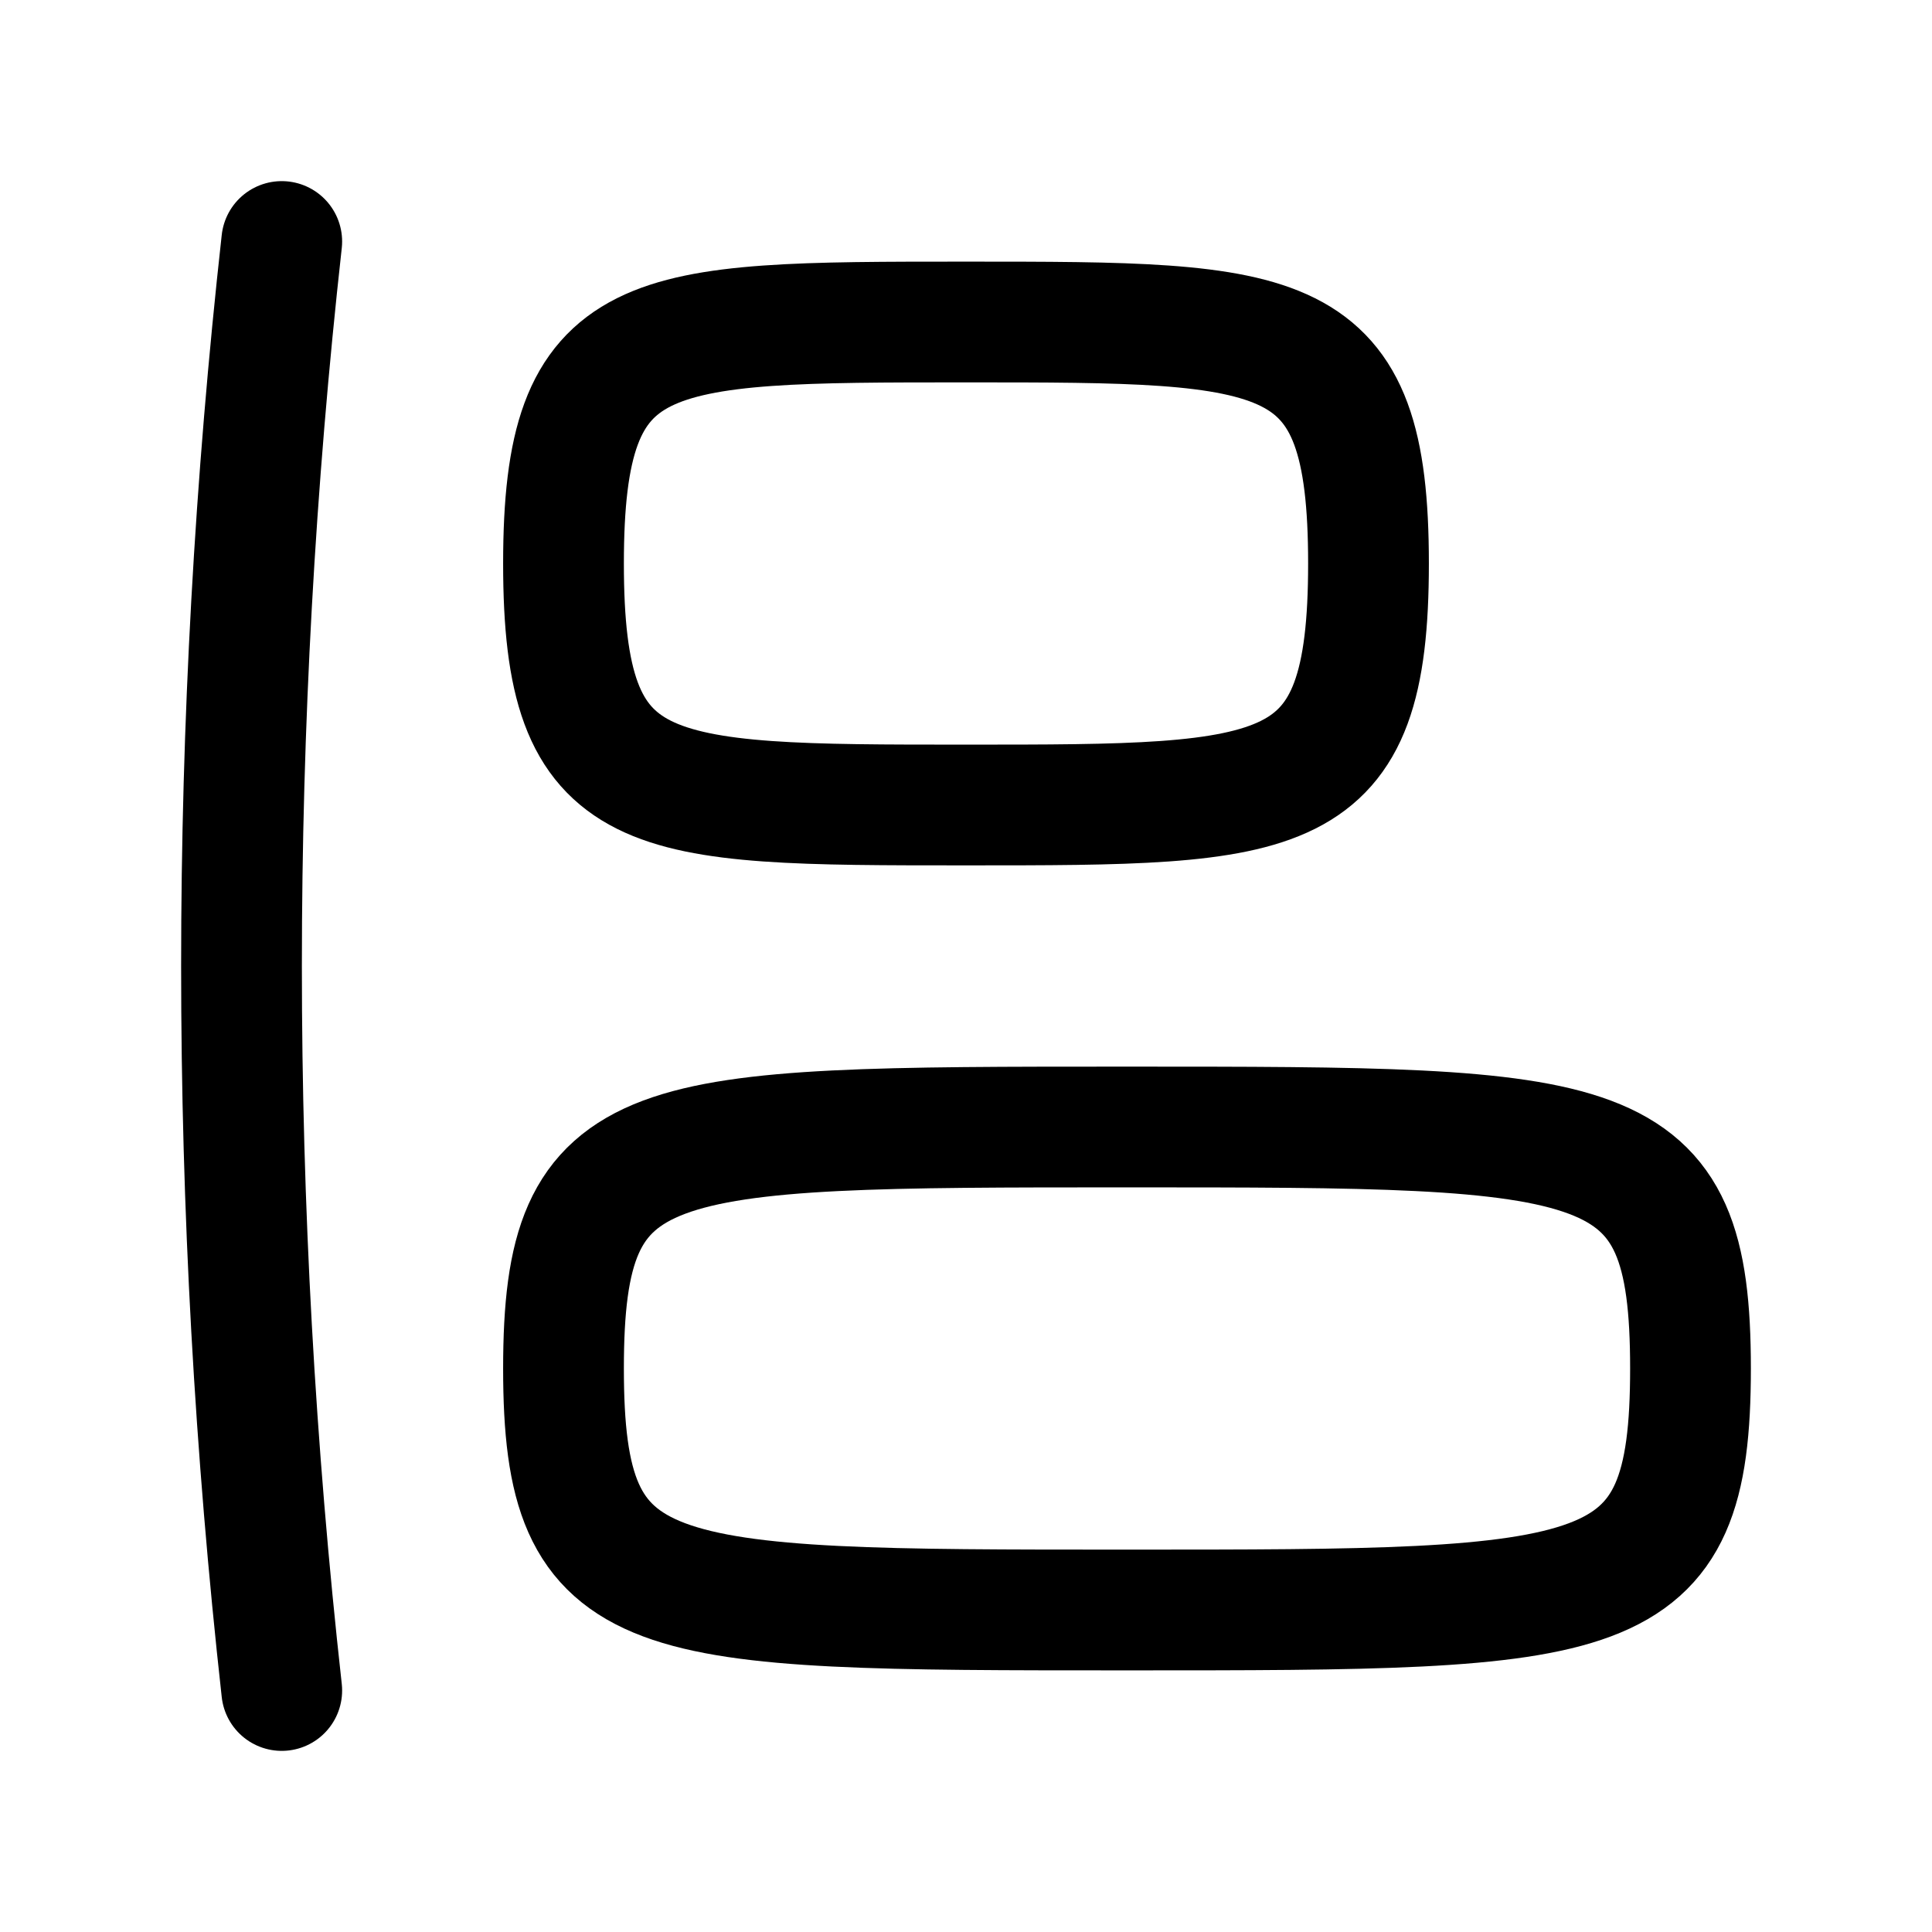
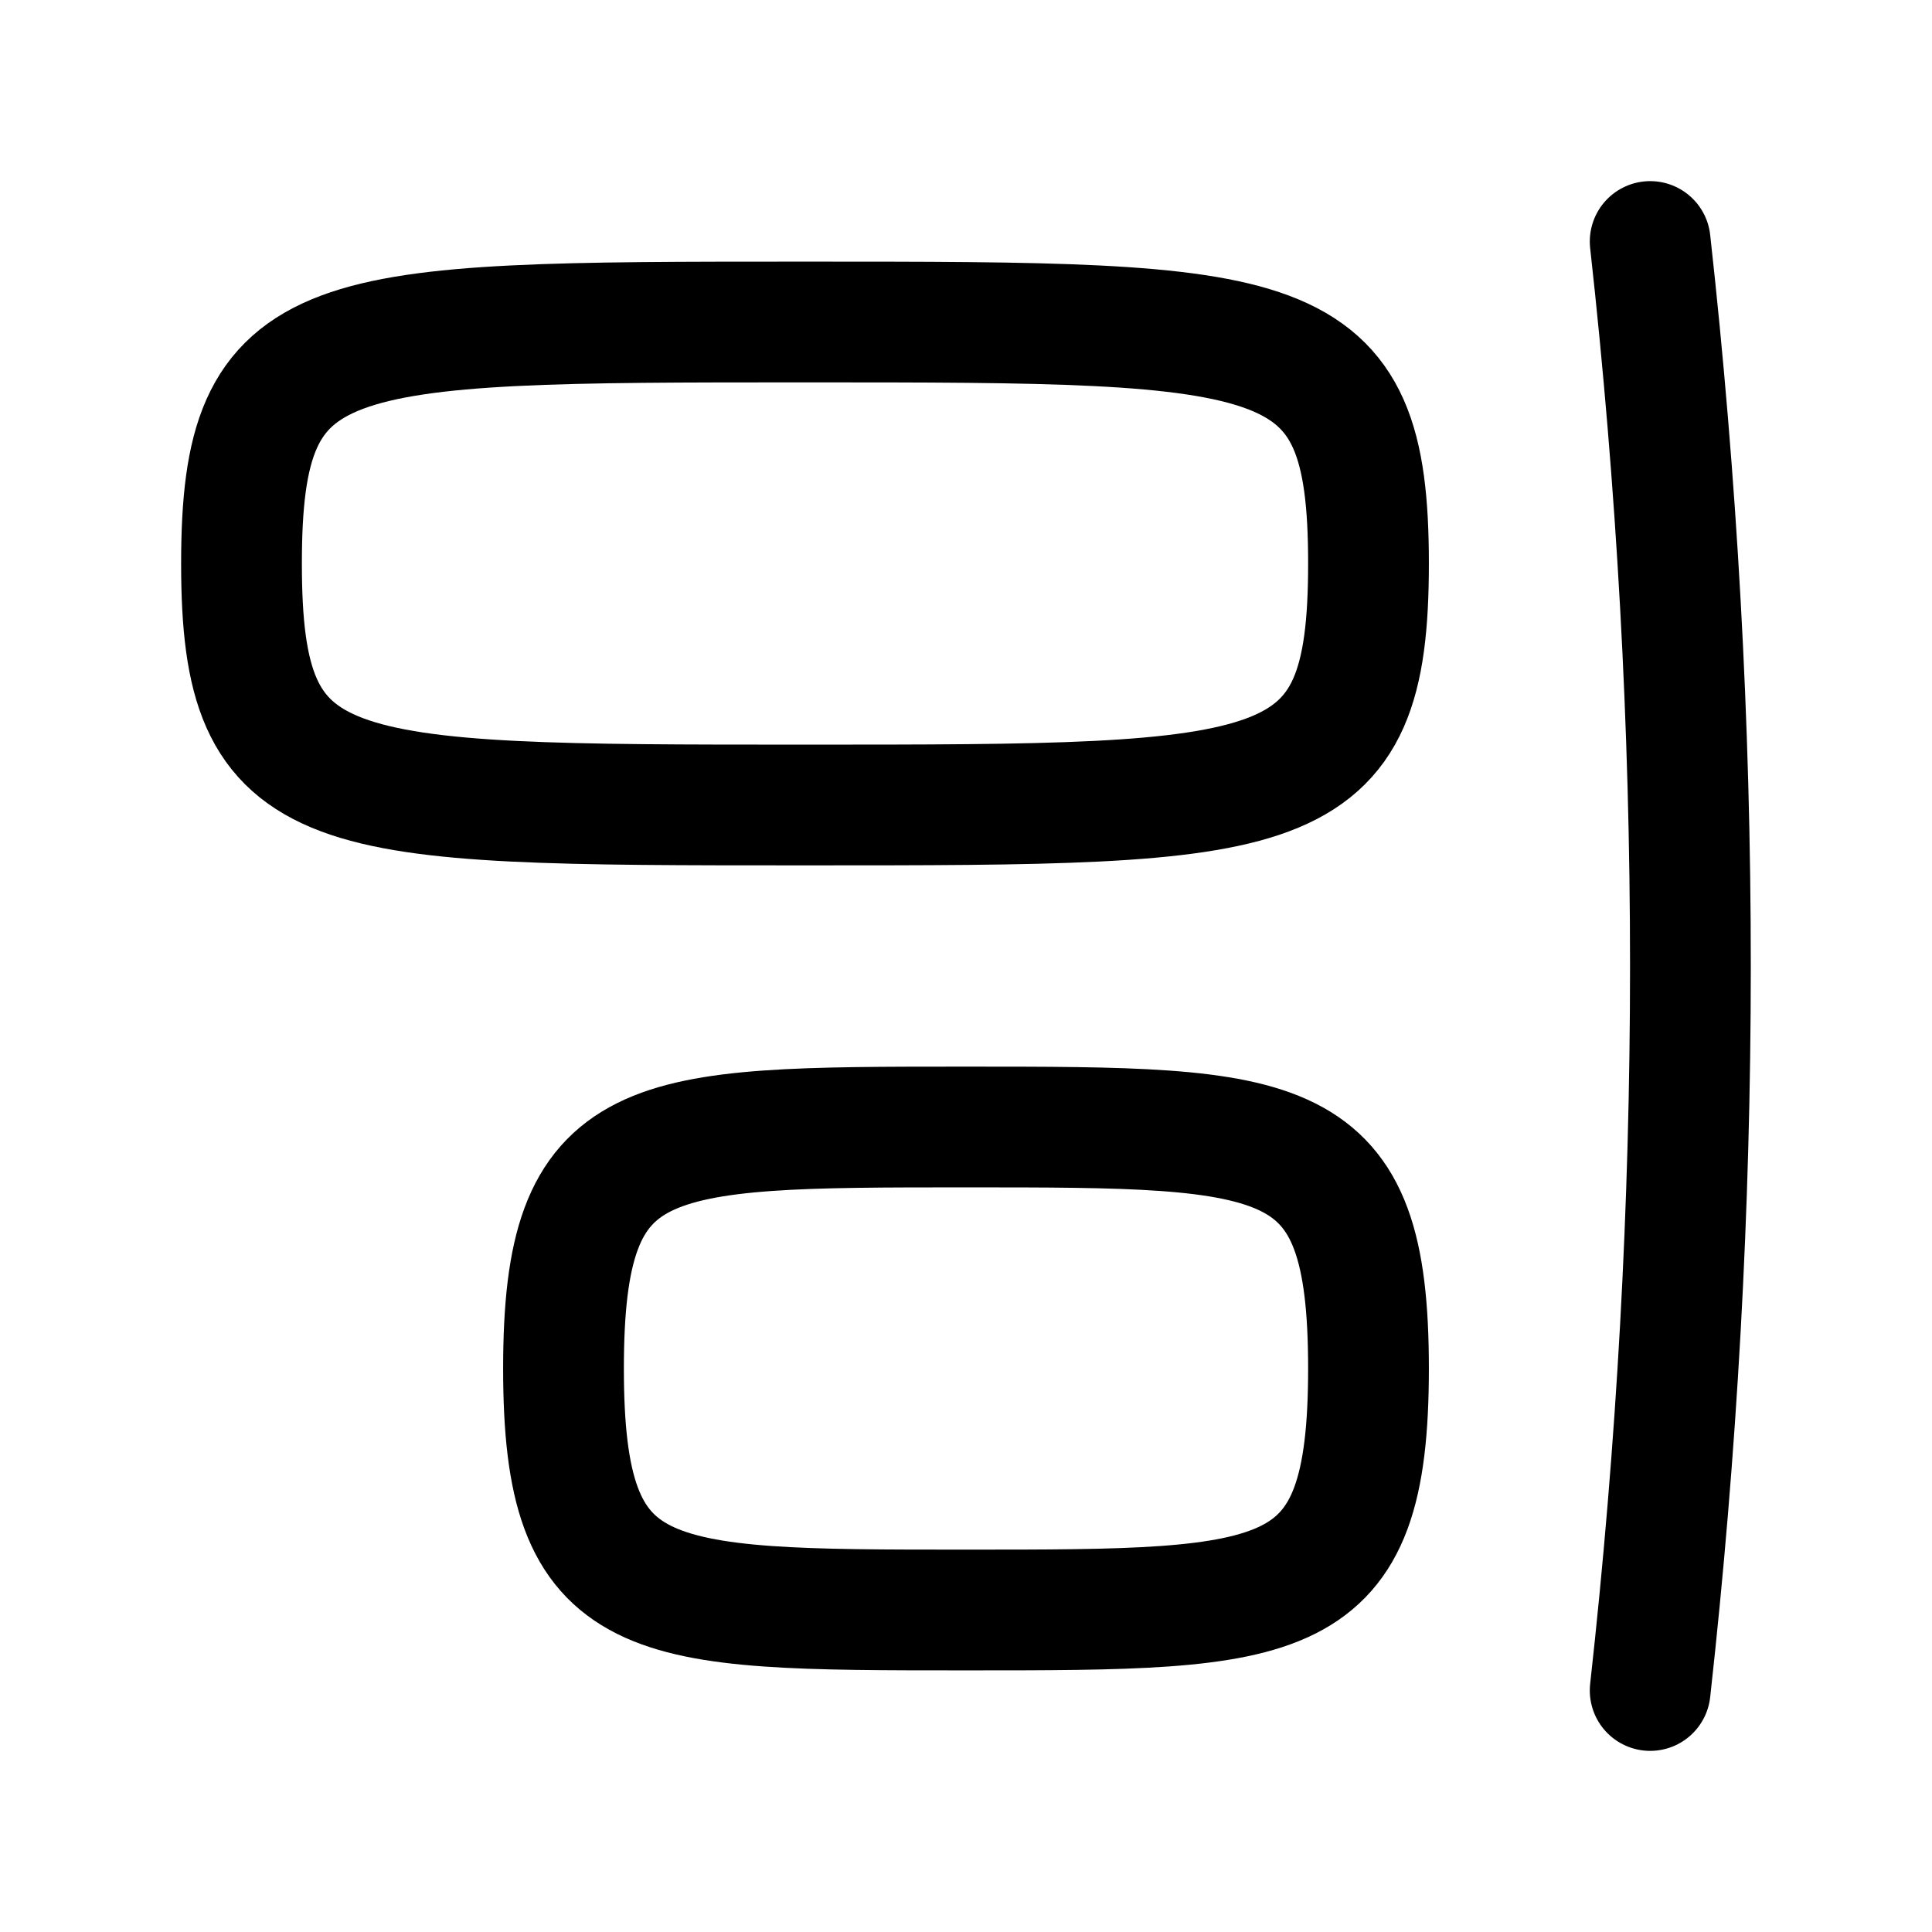
<svg xmlns="http://www.w3.org/2000/svg" fill="none" stroke="currentColor" stroke-linecap="round" stroke-linejoin="round" stroke-width="1.5" viewBox="0 0 24 24" width="24" height="24">
-   <path d="M3.5 21q-1-9 0-18M7 17c0 3 1 3 7 3s7 0 7-3-1-3-7-3-7 0-7 3M7 7c0 3 1 3 5 3s5 0 5-3-1-3-5-3-5 0-5 3" />
+   <path d="M20.499 3q1 9 0 18M17 7c0-3-1-3-7-3S3 4 3 7s1 3 7 3 7 0 7-3m0 10c0-3-1-3-5-3s-5 0-5 3 1 3 5 3 5 0 5-3" />
</svg>
